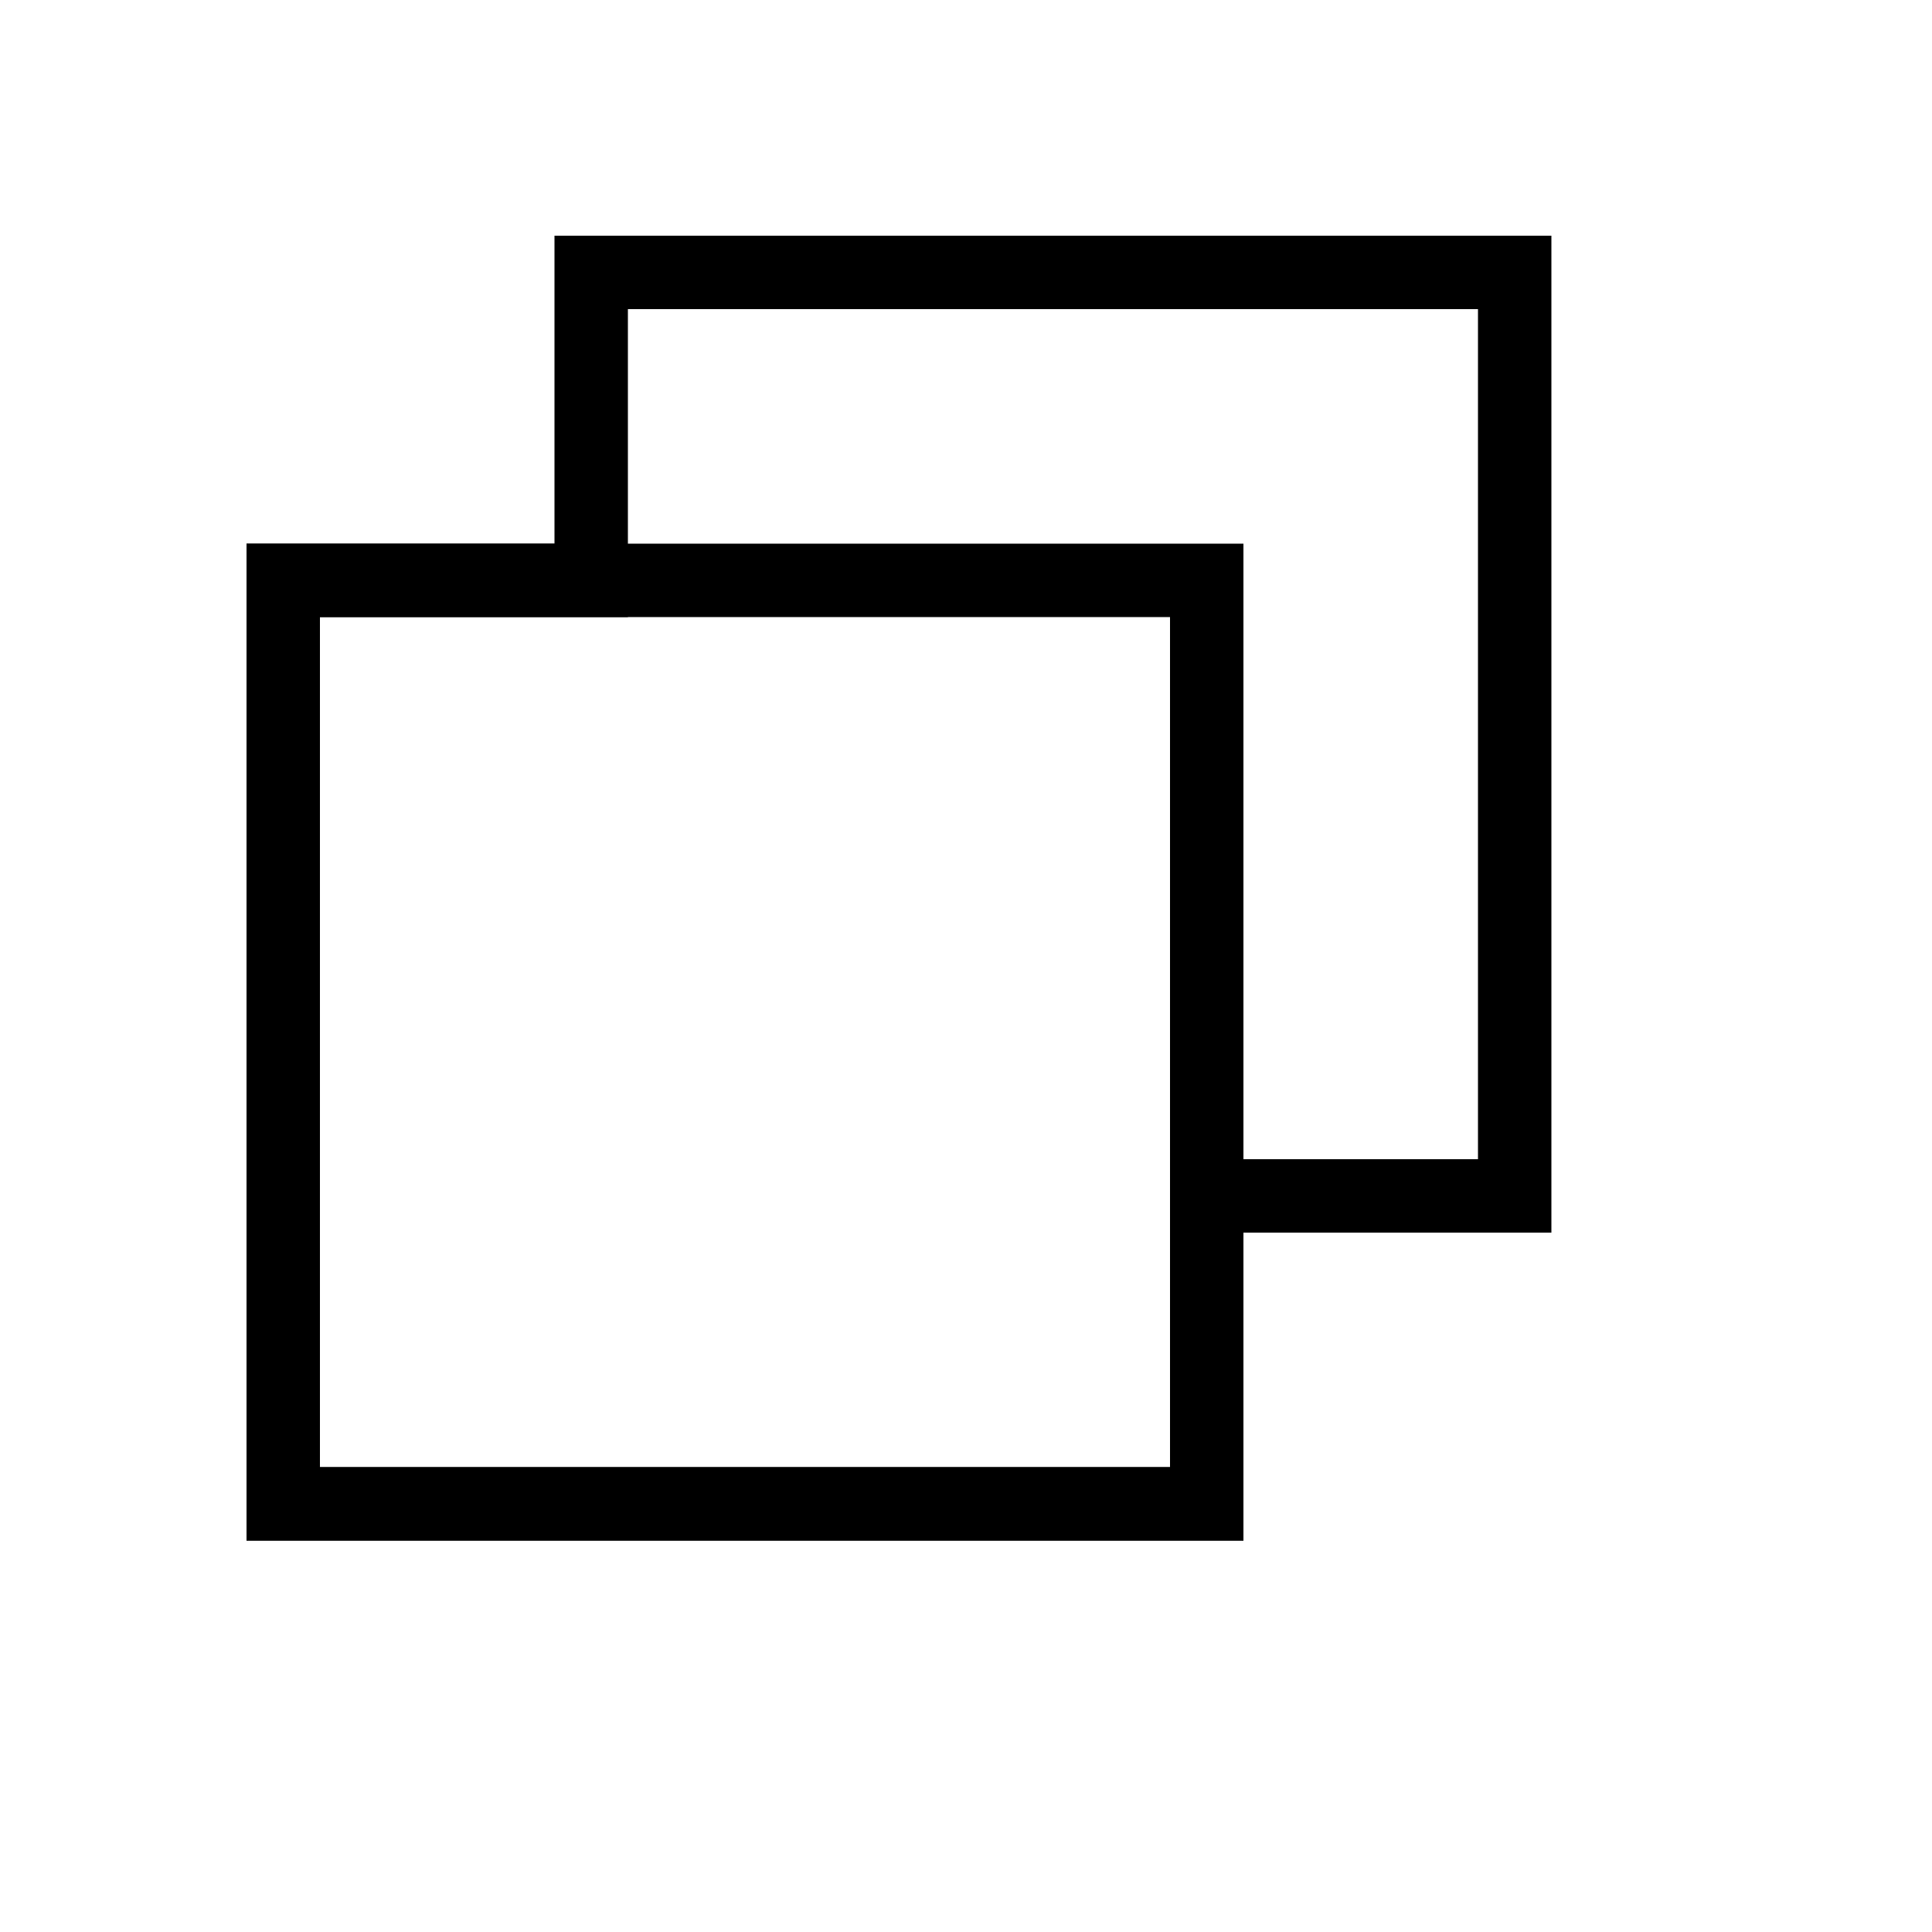
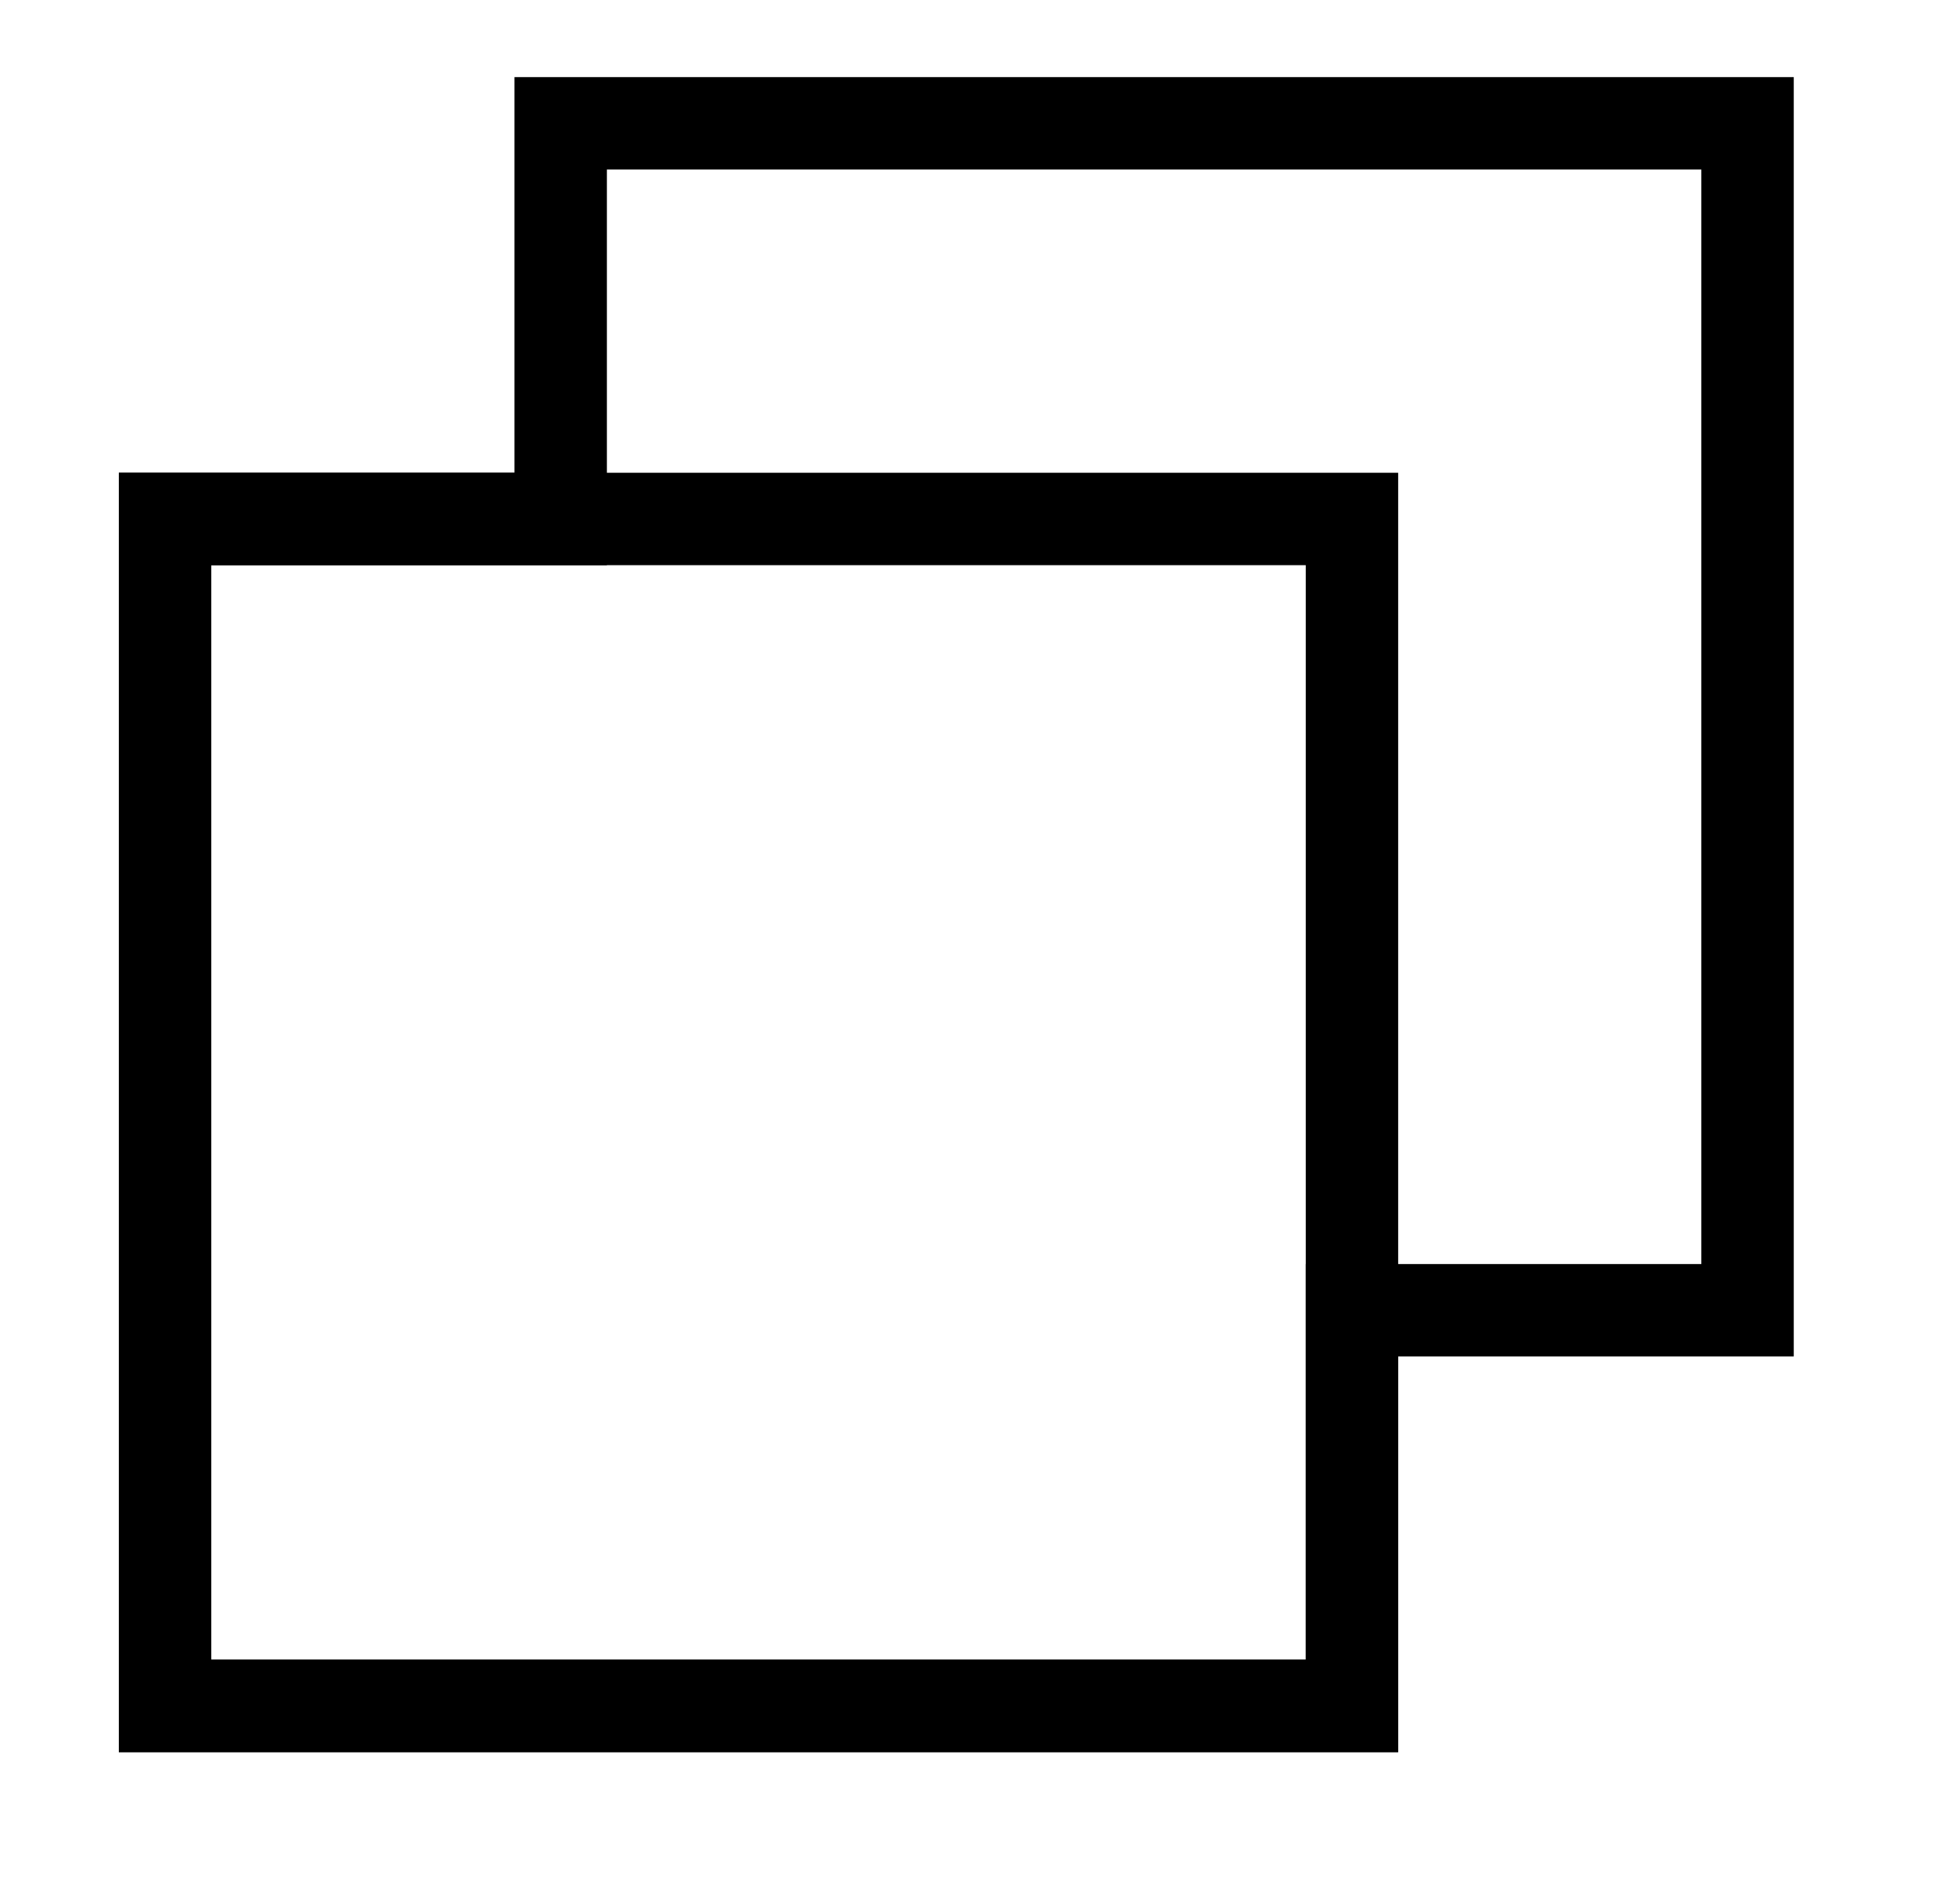
- <svg xmlns="http://www.w3.org/2000/svg" width="100%" height="100%" viewBox="0 0 5 5" version="1.1" xml:space="preserve" style="fill-rule:evenodd;clip-rule:evenodd;stroke-linecap:square;stroke-miterlimit:1.5;">
-   <rect id="restore" x="0.465" y="0.465" width="3.722" height="3.722" style="fill:none;" />
+ <svg xmlns="http://www.w3.org/2000/svg" width="100%" height="100%" viewBox="0 0 51 50" version="1.1" xml:space="preserve" style="fill-rule:evenodd;clip-rule:evenodd;stroke-linejoin:round;stroke-miterlimit:1.414;">
+   <rect id="restore" x="0.844" y="0.114" width="48.54" height="48.54" style="fill:none;" />
  <g id="restore1">
-     <path d="M3.92,3.095l-0.797,0l0,0.797l-2.39,0l0,-2.39l0.797,0l0,-0.797l2.39,0l0,2.39Z" style="fill:none;stroke:#000;stroke-width:0.19px;" />
-     <rect x="0.733" y="1.502" width="2.39" height="2.39" style="fill:none;stroke:#000;stroke-width:0.19px;" />
+     <path d="M47.107,35.622l-10.39,0l0,10.39l-33.596,0l0,-33.597l10.39,0l0,-10.39l33.596,0l0,33.597Zm-31.169,-31.17l0,10.39l-10.39,0l0,28.743l28.742,0l0,-10.39l10.39,0l0,-28.743l-28.742,0Z" />
+     <path d="M36.718,46.012l-33.597,0l0,-33.597l33.597,0l0,33.597Zm-31.17,-31.17l0,28.743l28.743,0l0,-28.743l-28.743,0Z" />
  </g>
</svg>
